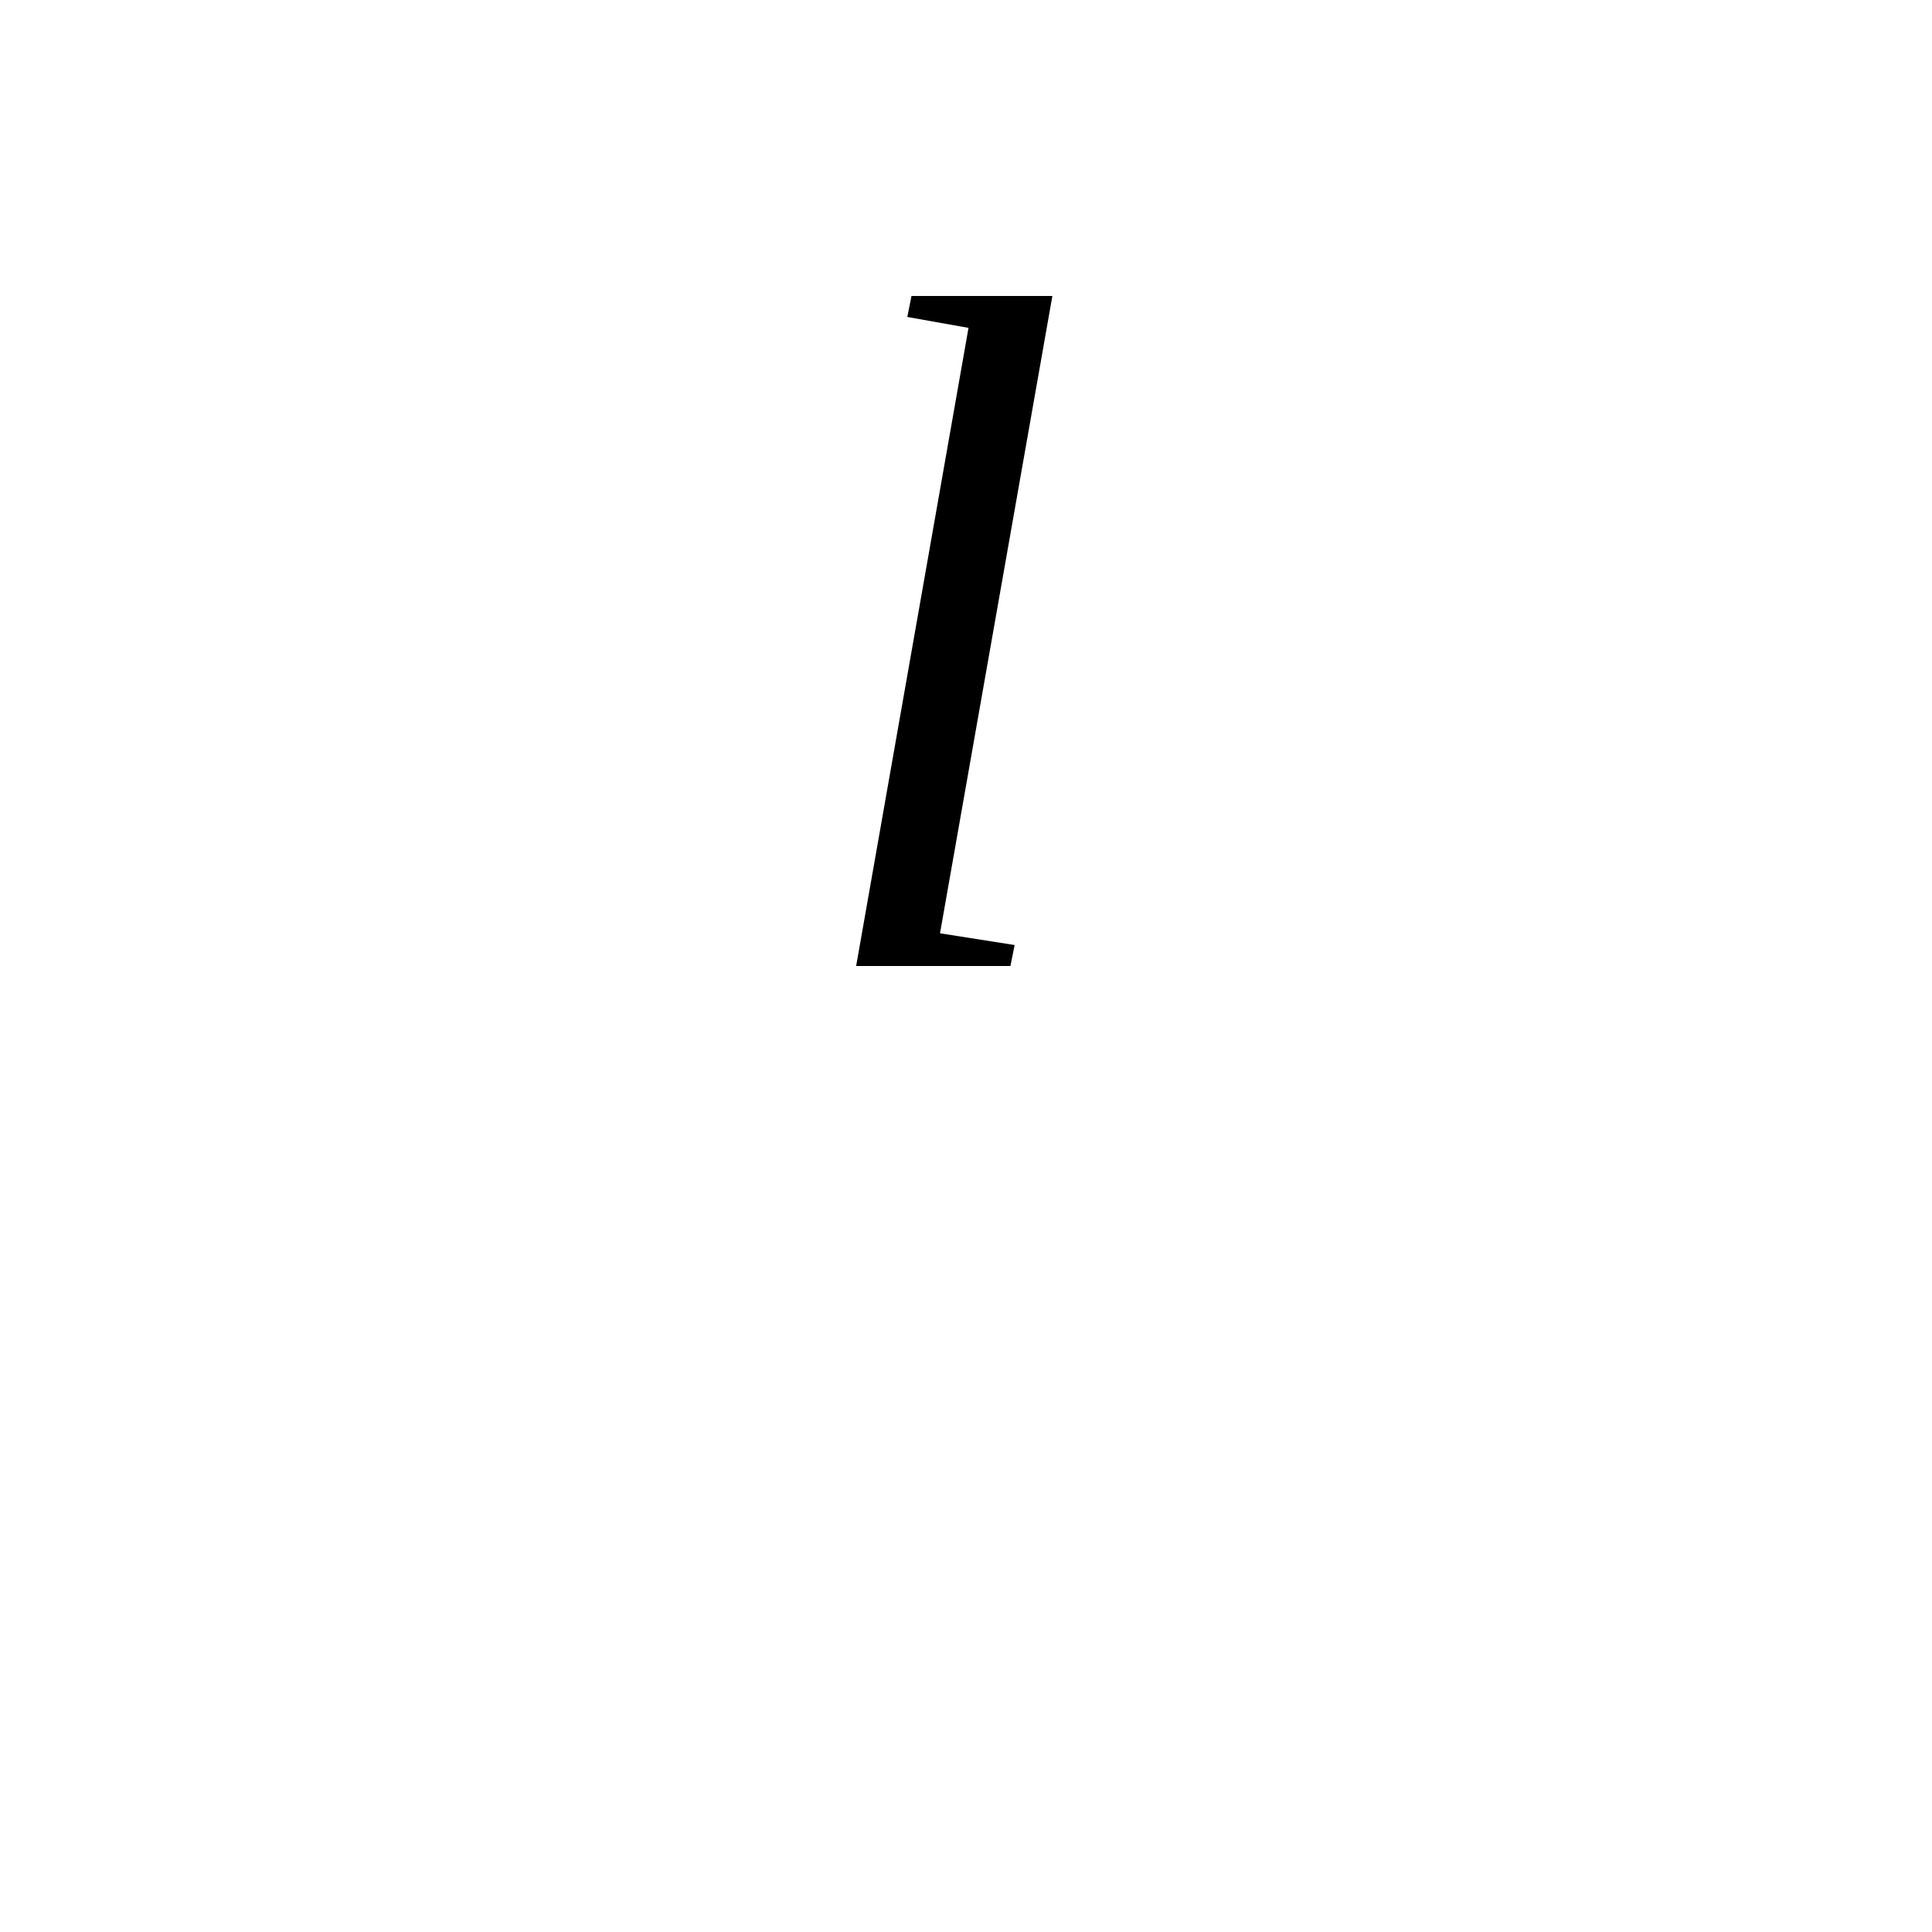
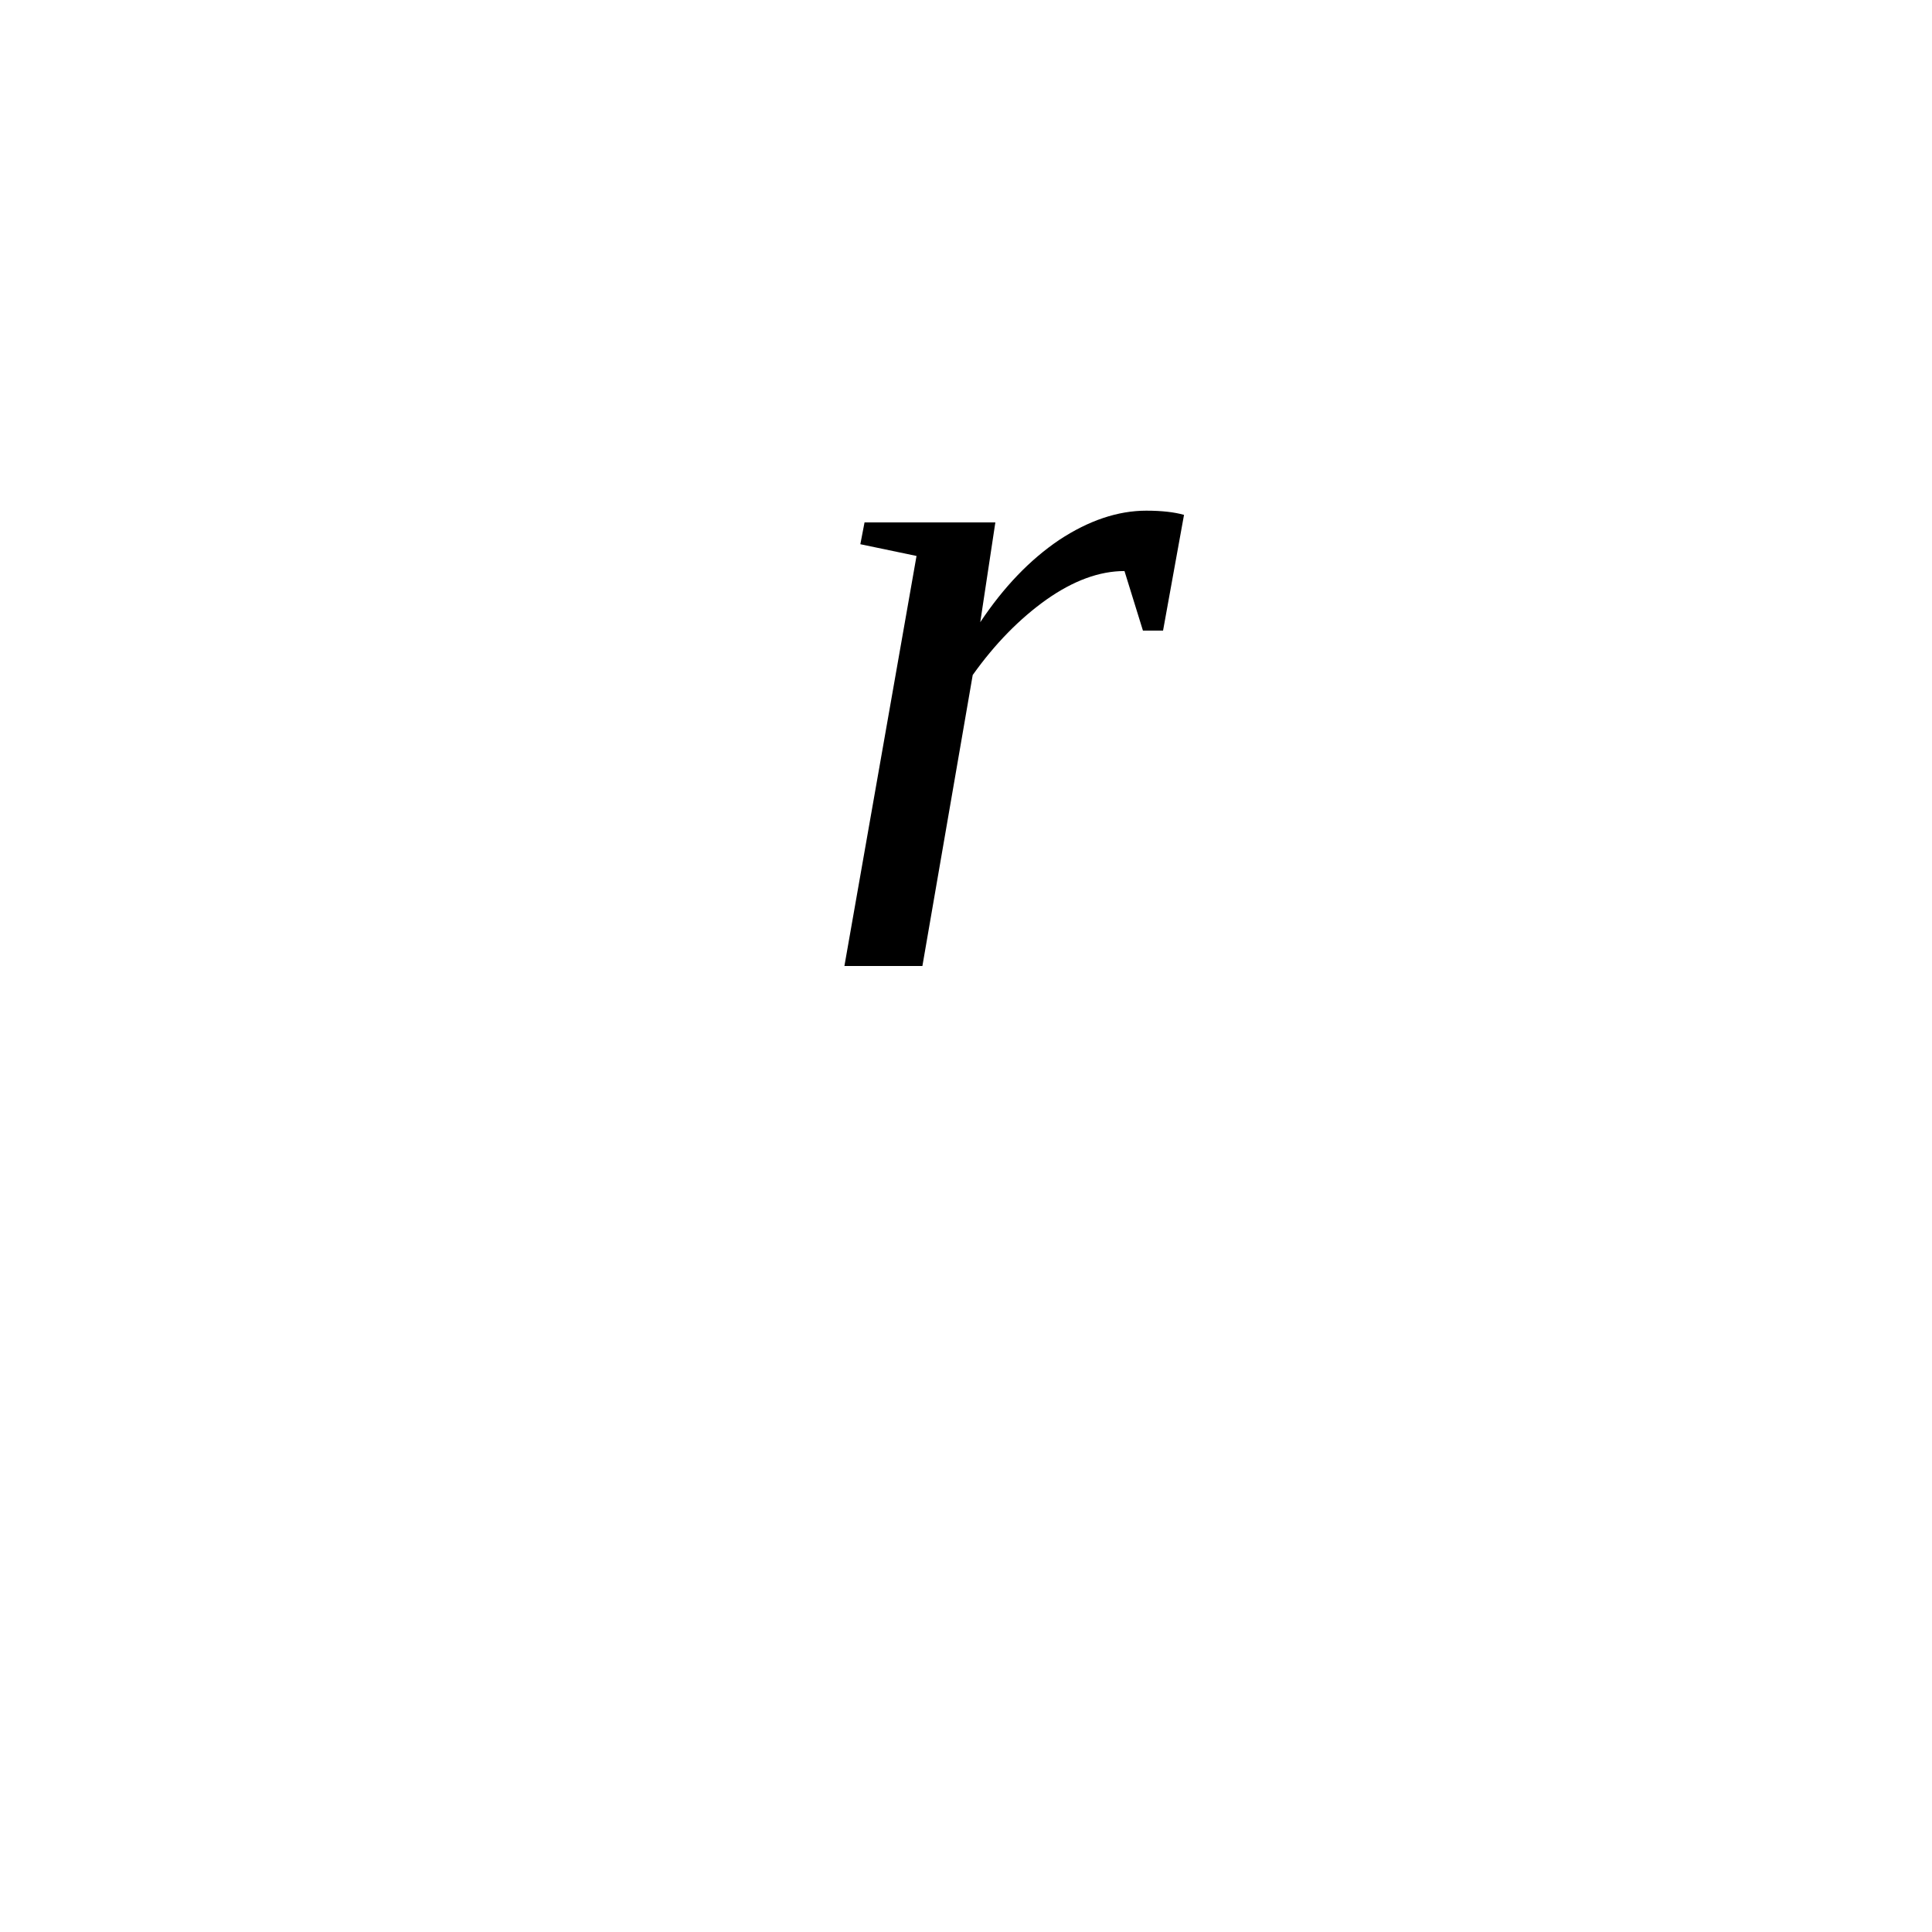
<svg class="icon" viewBox="1 -2 36 36" height="64" width="64">
-   <text x="16" y="16" style="font-style:italic;font-family:Times New Roman;font-size:18px">l</text>
+   <text x="16" y="16" style="font-style:italic;font-family:Times New Roman;font-size:18px">r</text>
  <line x1="5" y1="2" x2="5" y2="30" style="stroke-width:1" />
  <line x1="5" y1="2" x2="7" y2="6" style="stroke-width:1" />
  <line x1="5" y1="2" x2="3" y2="6" style="stroke-width:1" />
  <line x1="5" y1="28" x2="35" y2="28" style="stroke-width:1" />
  <line x1="31" y1="26" x2="35" y2="28" style="stroke-width:1" />
  <line x1="31" y1="30" x2="35" y2="28" style="stroke-width:1" />
  <line x1="7" y1="24" x2="33" y2="9" style="stroke-width:1.5" />
</svg>
